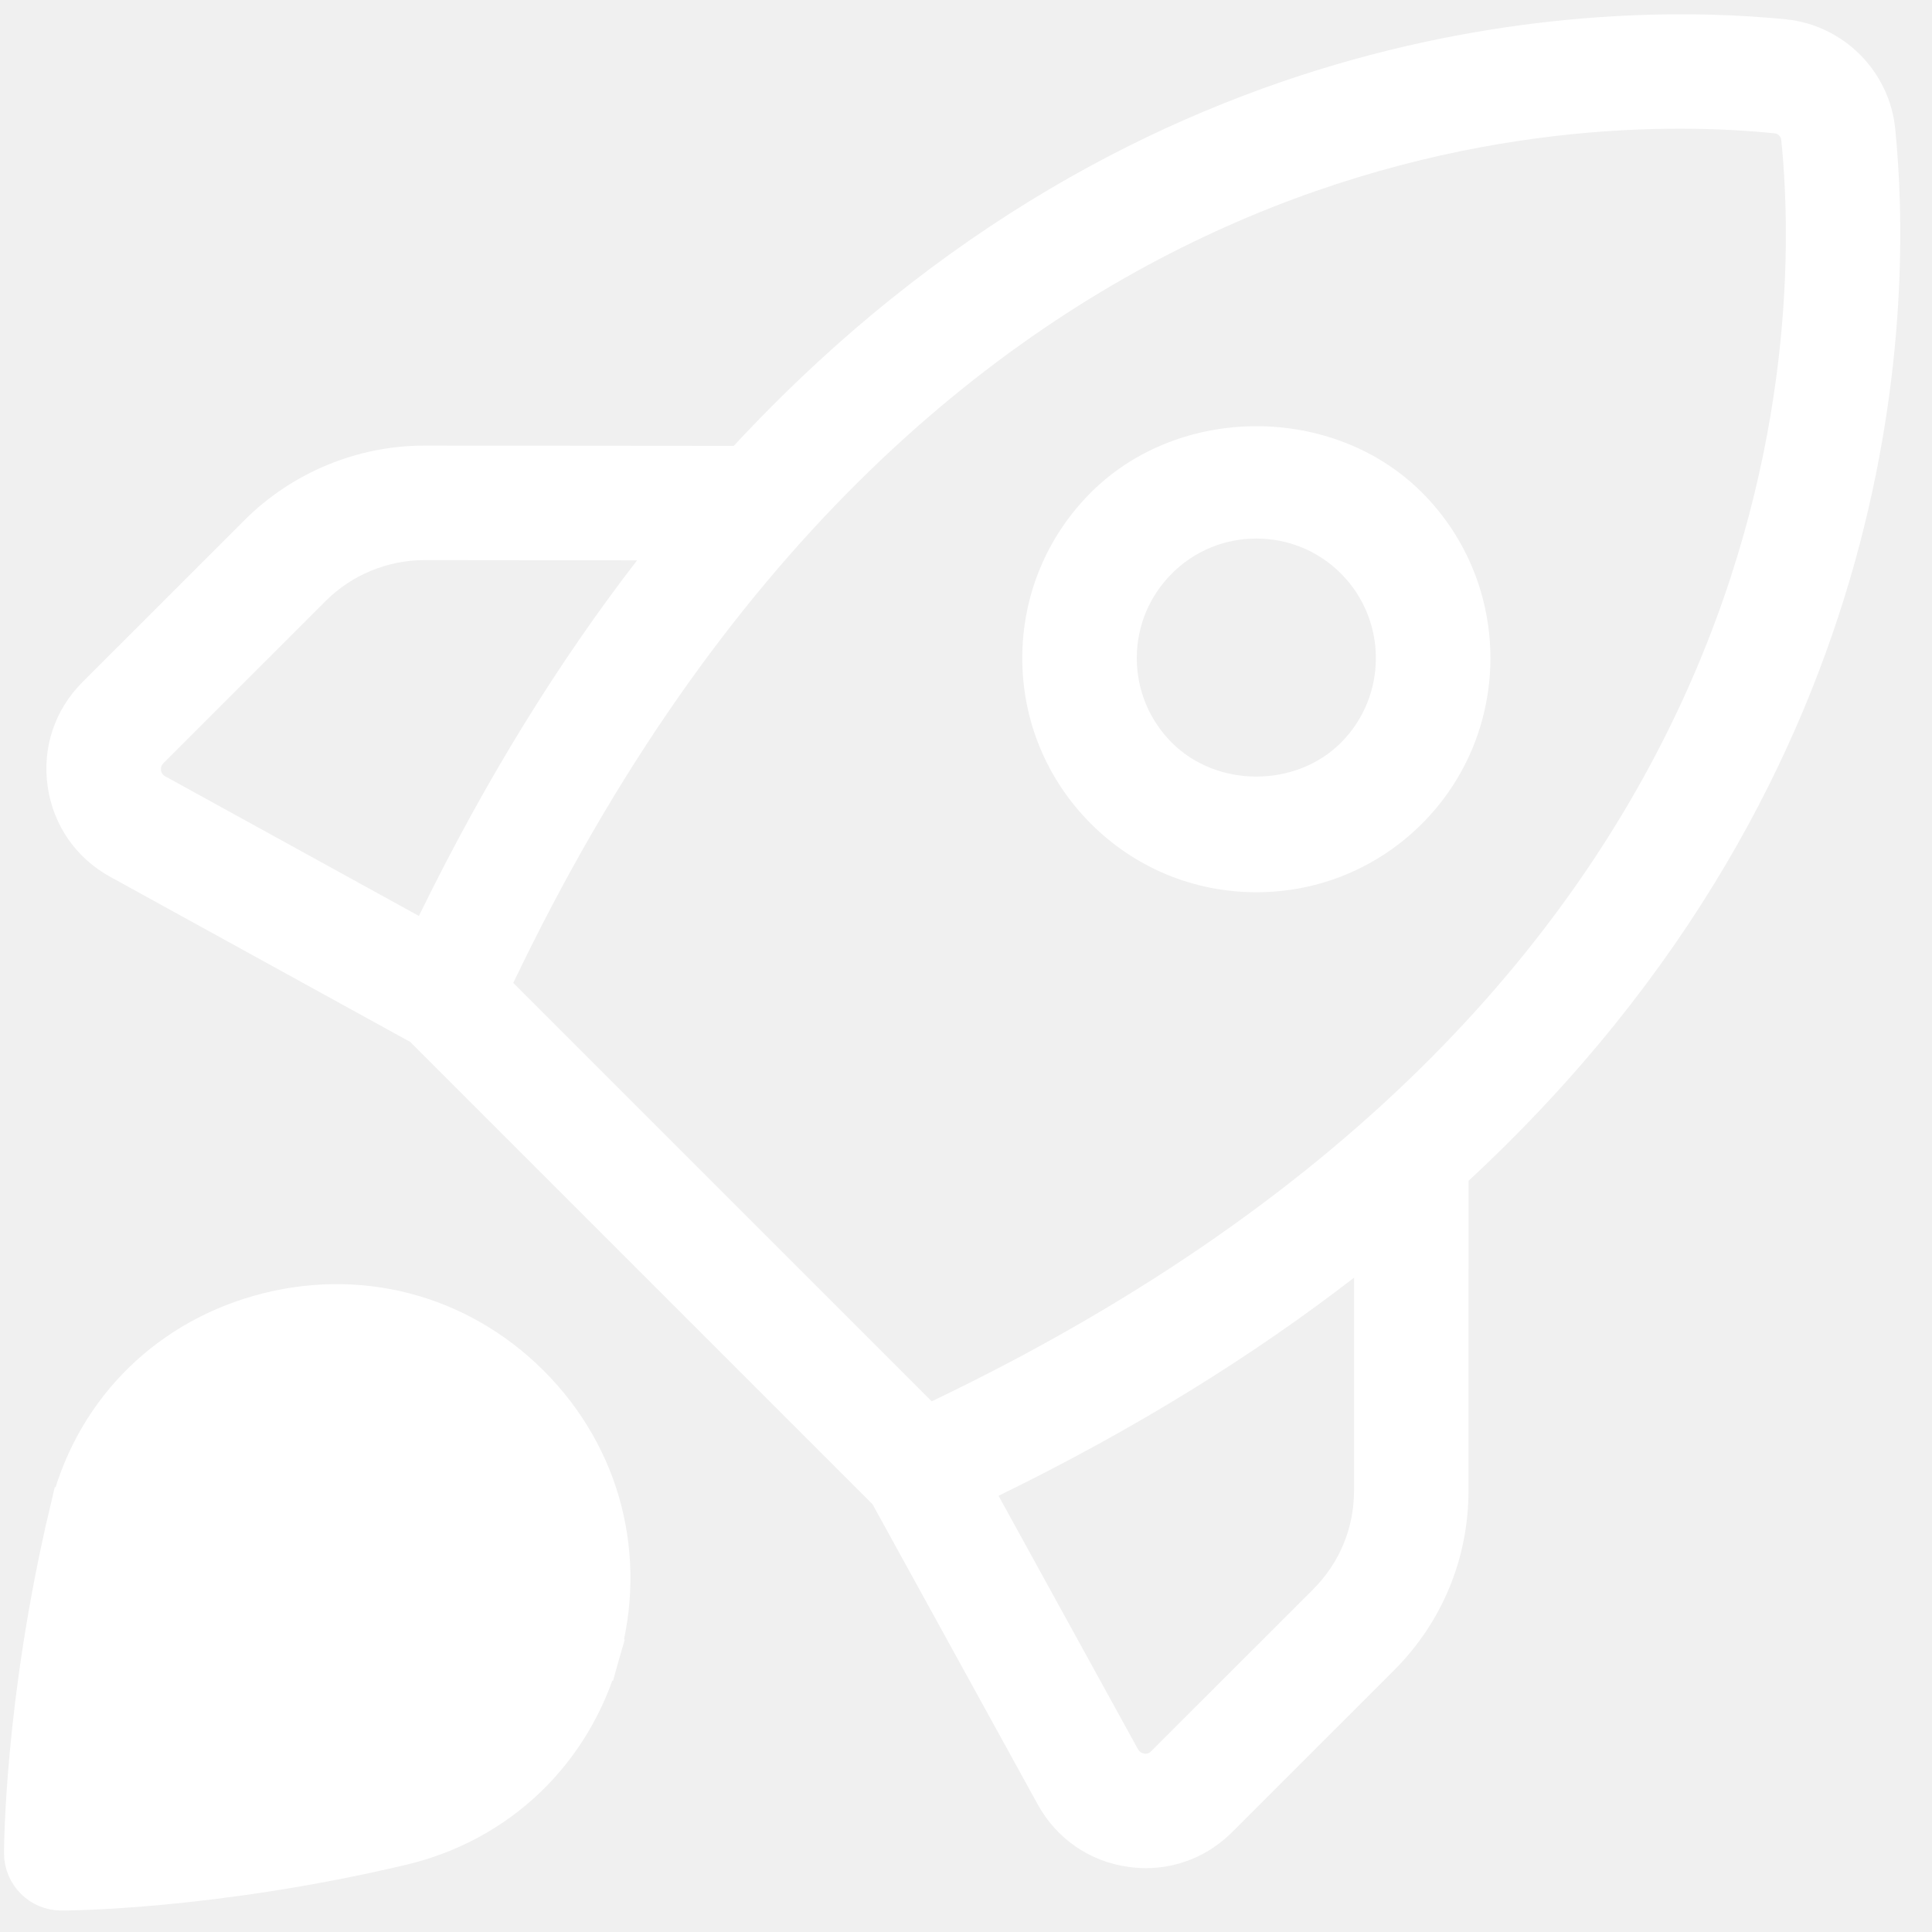
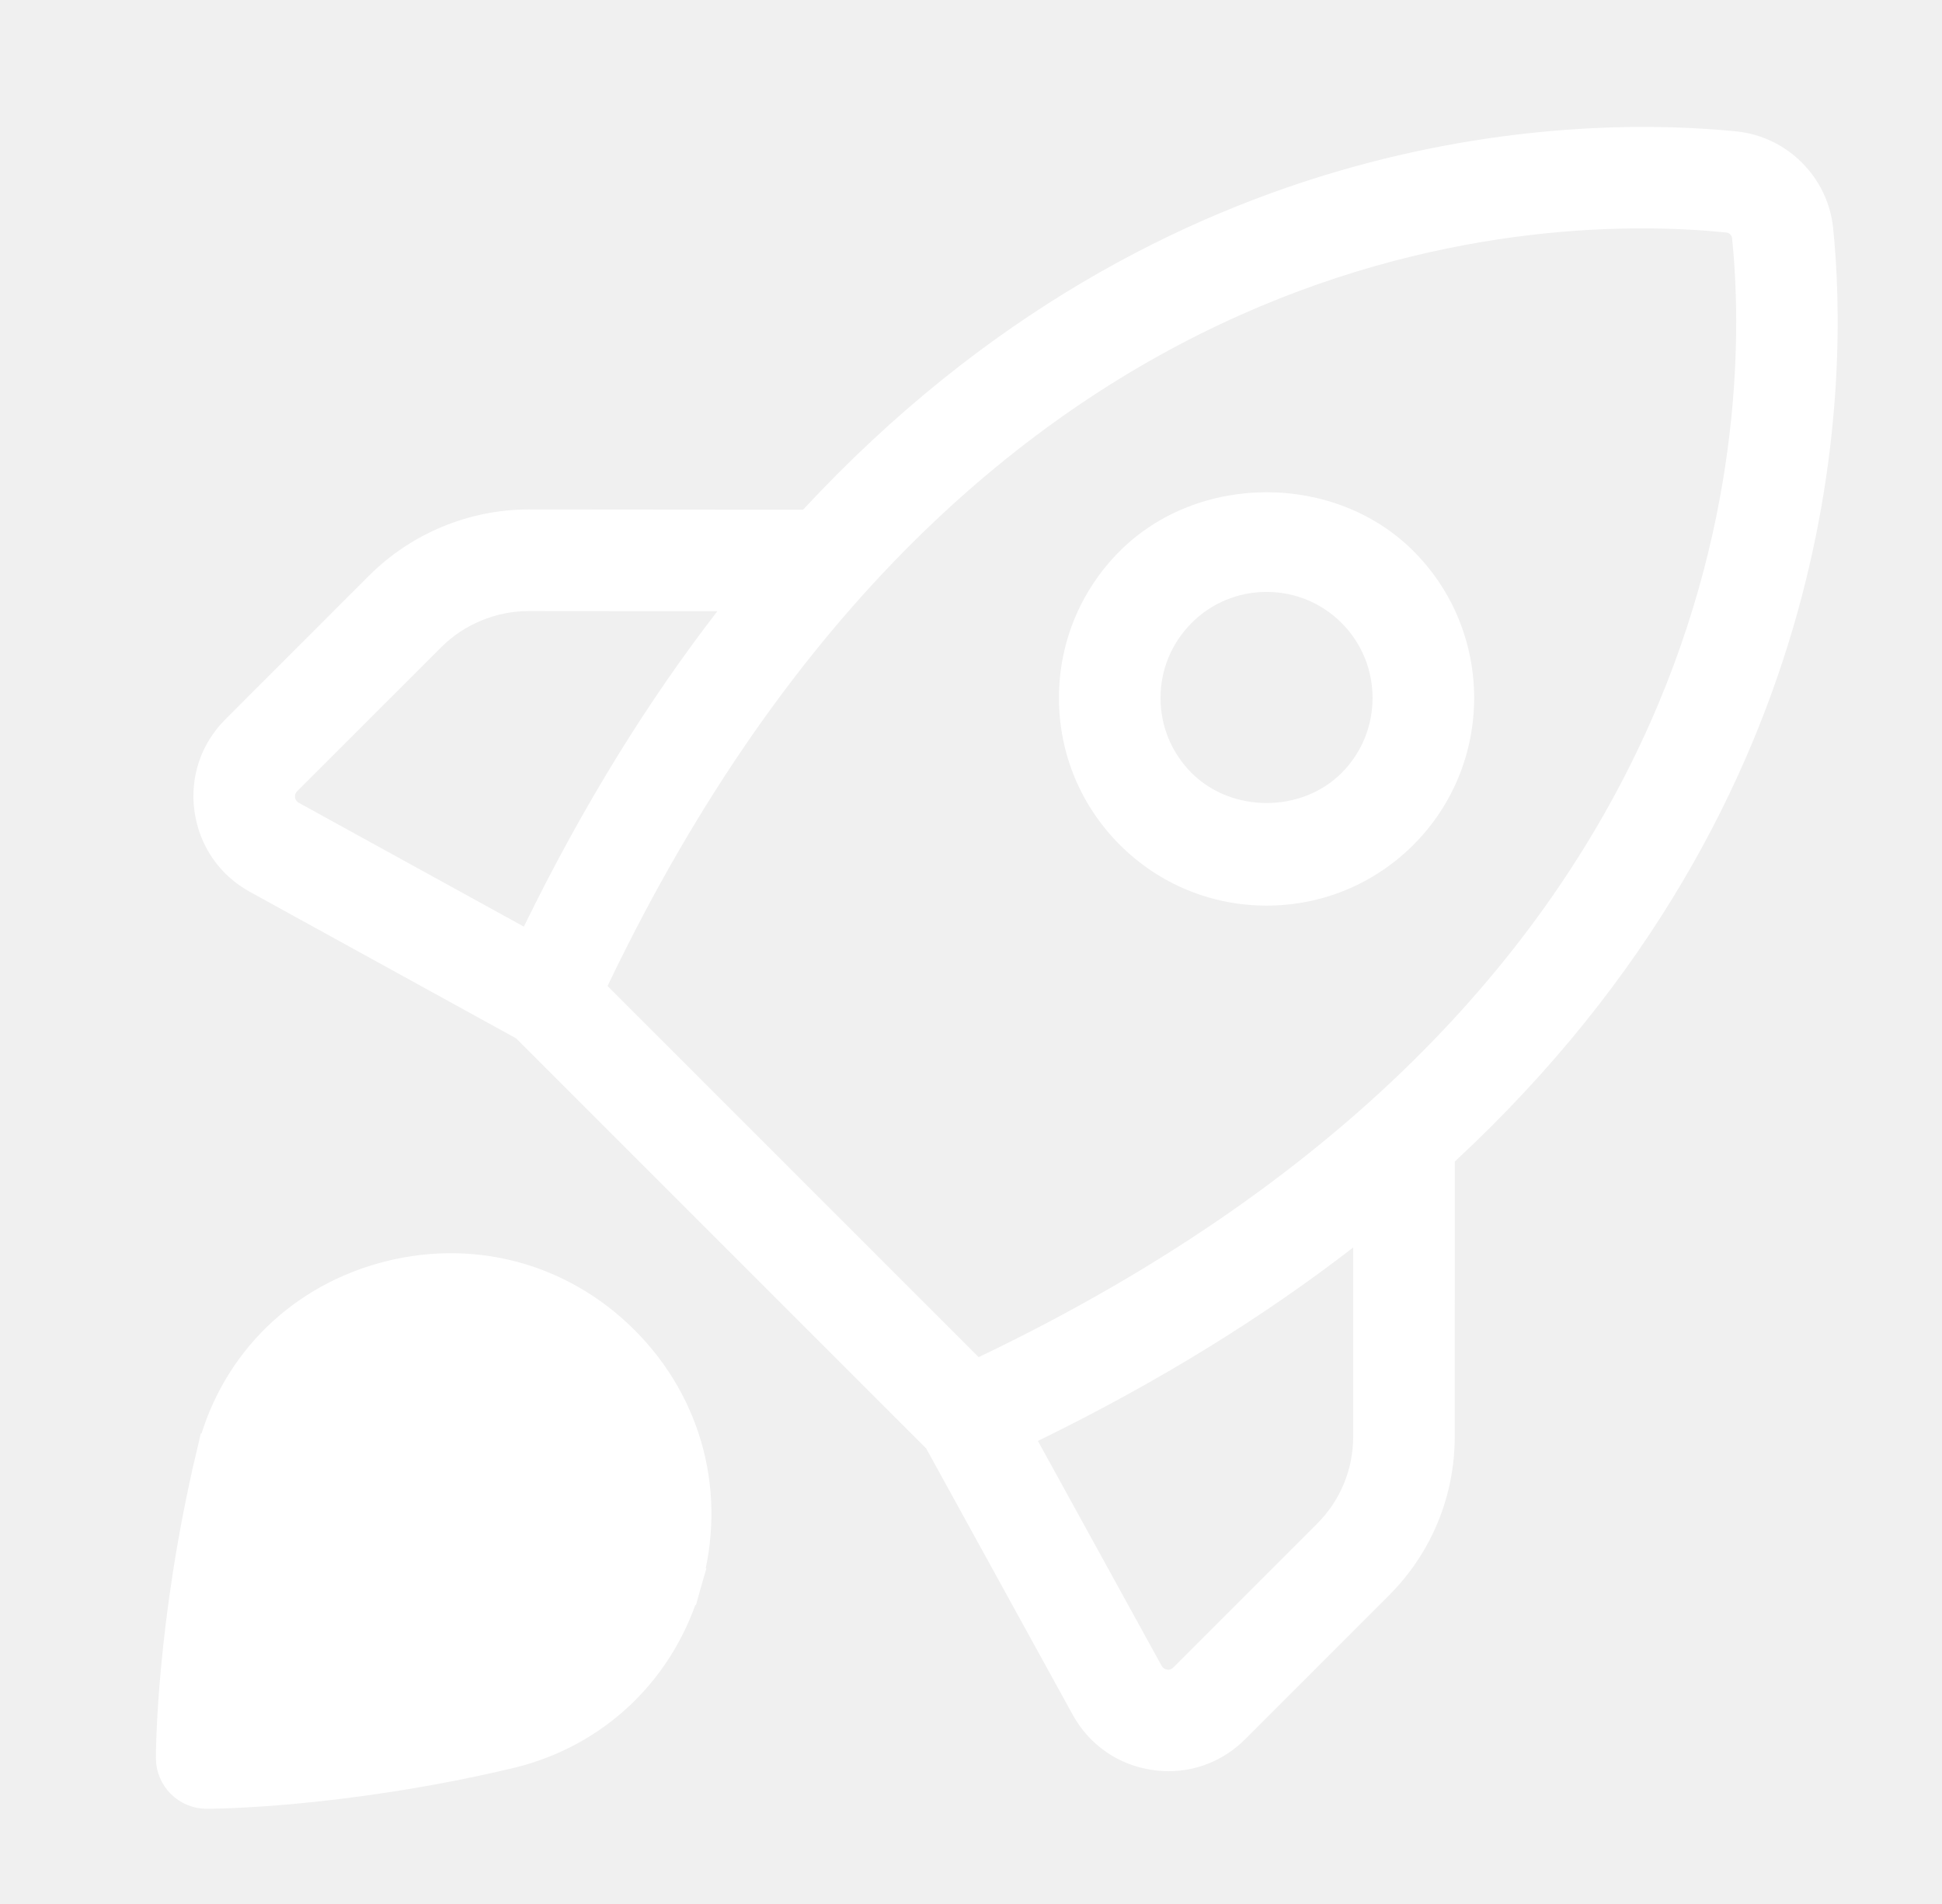
- <svg xmlns="http://www.w3.org/2000/svg" width="45" height="45" viewBox="0 0 45 45" fill="none">
-   <g id="Group">
-     <path id="Vector" d="M13.932 38.541L13.932 38.541C14.576 36.276 13.97 33.94 12.312 32.281C10.653 30.625 8.321 30.018 6.051 30.662C3.817 31.296 2.174 33.011 1.644 35.254L13.932 38.541ZM13.932 38.541C13.298 40.775 11.583 42.419 9.34 42.949C4.94 43.988 1.55 44 1.428 44C0.968 44 0.594 43.626 0.594 43.166C0.594 43.044 0.605 39.654 1.644 35.254L13.932 38.541ZM2.287 42.306L2.329 41.729C2.426 40.375 2.669 38.17 3.267 35.636L2.287 42.306ZM2.287 42.306L2.863 42.264M2.287 42.306L2.863 42.264M2.863 42.264C4.219 42.166 6.422 41.923 8.956 41.326M2.863 42.264L8.956 41.326M8.956 41.326C10.601 40.938 11.863 39.722 12.327 38.085M8.956 41.326L12.327 38.085M12.327 38.085C12.801 36.418 12.355 34.684 11.131 33.462C11.13 33.462 11.13 33.462 11.13 33.461L10.777 33.815L12.327 38.085ZM6.507 32.266C4.87 32.73 3.654 33.992 3.267 35.636L6.507 32.266Z" fill="white" stroke="white" />
-     <path id="Vector_2" d="M44.142 2.989C44.005 1.655 42.938 0.588 41.604 0.451C37.755 0.062 26.698 0.036 17.091 10.385L9.886 10.379C9.886 10.379 9.882 10.379 9.879 10.379C8.323 10.379 6.801 11.01 5.7 12.11L1.917 15.892C1.274 16.535 0.981 17.42 1.11 18.318C1.238 19.216 1.768 19.983 2.562 20.42L9.554 24.268L20.323 35.037L24.171 42.029C24.608 42.825 25.376 43.356 26.274 43.482C26.413 43.502 26.551 43.513 26.686 43.513C27.439 43.513 28.154 43.218 28.698 42.675L32.472 38.902C33.589 37.785 34.204 36.299 34.204 34.721L34.206 27.503C44.558 17.9 44.534 6.844 44.142 2.989ZM3.749 17.942C3.742 17.878 3.76 17.822 3.805 17.777L7.588 13.996C8.191 13.393 9.027 13.046 9.882 13.046H9.885L14.839 13.051C13.045 15.373 11.331 18.112 9.757 21.334L3.85 18.083C3.792 18.052 3.76 18.004 3.749 17.942ZM41.336 3.106C41.416 3.113 41.48 3.179 41.489 3.26C41.947 7.754 41.84 23.008 21.701 32.64L11.955 22.894C21.587 2.753 36.834 2.644 41.336 3.106ZM31.538 34.722C31.538 35.589 31.2 36.405 30.587 37.017L26.813 40.79C26.77 40.835 26.714 40.857 26.652 40.845C26.588 40.835 26.541 40.802 26.508 40.747L23.258 34.84C26.48 33.267 29.217 31.554 31.538 29.76V34.722Z" fill="white" />
-     <path id="Vector_3" d="M29.263 20.782C30.718 20.782 32.089 20.215 33.121 19.185C35.246 17.058 35.246 13.599 33.121 11.472C31.059 9.412 27.47 9.412 25.408 11.472C24.38 12.502 23.811 13.872 23.811 15.329C23.811 16.786 24.38 18.155 25.408 19.185C26.438 20.215 27.808 20.782 29.263 20.782ZM27.295 13.359C27.82 12.833 28.519 12.544 29.263 12.544C30.007 12.544 30.708 12.833 31.233 13.359C32.318 14.445 32.318 16.212 31.233 17.299C30.182 18.351 28.346 18.351 27.295 17.299C26.769 16.772 26.478 16.073 26.478 15.329C26.478 14.585 26.769 13.887 27.295 13.359Z" fill="white" />
-   </g>
+ <svg xmlns="http://www.w3.org/2000/svg" width="51" height="50" viewBox="0 0 51 50" fill="none">
+   <path d="M17.931 41.541L17.931 41.541C18.575 39.276 17.97 36.94 16.311 35.281C14.653 33.625 12.32 33.018 10.05 33.662C7.817 34.296 6.173 36.011 5.643 38.254L17.931 41.541ZM17.931 41.541C17.297 43.775 15.582 45.419 13.34 45.949C8.94 46.988 5.549 47 5.428 47C4.967 47 4.594 46.626 4.594 46.166C4.594 46.044 4.604 42.654 5.643 38.254L17.931 41.541ZM6.286 45.306L6.328 44.729C6.426 43.375 6.669 41.17 7.266 38.636L6.286 45.306ZM6.286 45.306L6.863 45.264M6.286 45.306L6.863 45.264M6.863 45.264C8.219 45.166 10.422 44.923 12.956 44.326M6.863 45.264L12.956 44.326M12.956 44.326C14.6 43.938 15.862 42.722 16.326 41.085M12.956 44.326L16.326 41.085M16.326 41.085C16.801 39.418 16.354 37.684 15.13 36.462C15.13 36.462 15.13 36.462 15.13 36.461L14.777 36.815L16.326 41.085ZM10.506 35.266C8.87 35.73 7.654 36.992 7.266 38.636L10.506 35.266Z" fill="white" stroke="white" />
+   <path d="M48.141 5.989C48.005 4.655 46.938 3.588 45.604 3.451C41.755 3.062 30.697 3.036 21.09 13.385L13.886 13.379C13.886 13.379 13.881 13.379 13.878 13.379C12.322 13.379 10.8 14.01 9.699 15.11L5.917 18.892C5.273 19.535 4.98 20.42 5.109 21.318C5.238 22.216 5.767 22.983 6.561 23.42L13.554 27.268L24.323 38.037L28.17 45.029C28.607 45.825 29.375 46.356 30.273 46.482C30.412 46.502 30.55 46.513 30.685 46.513C31.438 46.513 32.154 46.218 32.698 45.675L36.471 41.902C37.589 40.785 38.204 39.299 38.204 37.721L38.205 30.503C48.557 20.9 48.534 9.844 48.141 5.989ZM7.748 20.942C7.741 20.878 7.759 20.822 7.805 20.777L11.587 16.997C12.19 16.393 13.026 16.047 13.881 16.047H13.884L18.839 16.051C17.044 18.373 15.331 21.112 13.757 24.334L7.849 21.083C7.791 21.052 7.759 21.004 7.748 20.942ZM45.335 6.106C45.416 6.113 45.479 6.179 45.488 6.26C45.946 10.754 45.839 26.008 25.701 35.64L15.955 25.894C25.587 5.753 40.833 5.644 45.335 6.106ZM35.537 37.722C35.537 38.589 35.2 39.405 34.586 40.017L30.813 43.79C30.77 43.835 30.713 43.857 30.651 43.845C30.587 43.835 30.54 43.802 30.507 43.747L27.257 37.84C30.479 36.267 33.217 34.554 35.537 32.76V37.722Z" fill="white" />
+   <path d="M33.262 23.782C34.718 23.782 36.089 23.215 37.12 22.185C39.245 20.058 39.245 16.599 37.12 14.472C35.058 12.412 31.469 12.412 29.407 14.472C28.379 15.502 27.81 16.872 27.81 18.329C27.81 19.786 28.379 21.155 29.407 22.185C30.437 23.215 31.807 23.782 33.262 23.782ZM31.294 16.359C31.819 15.833 32.518 15.544 33.262 15.544C34.006 15.544 34.707 15.833 35.232 16.359C36.317 17.445 36.317 19.212 35.232 20.299C34.181 21.351 32.345 21.351 31.294 20.299C30.768 19.772 30.477 19.073 30.477 18.329C30.477 17.585 30.768 16.887 31.294 16.359Z" fill="white" />
</svg>
